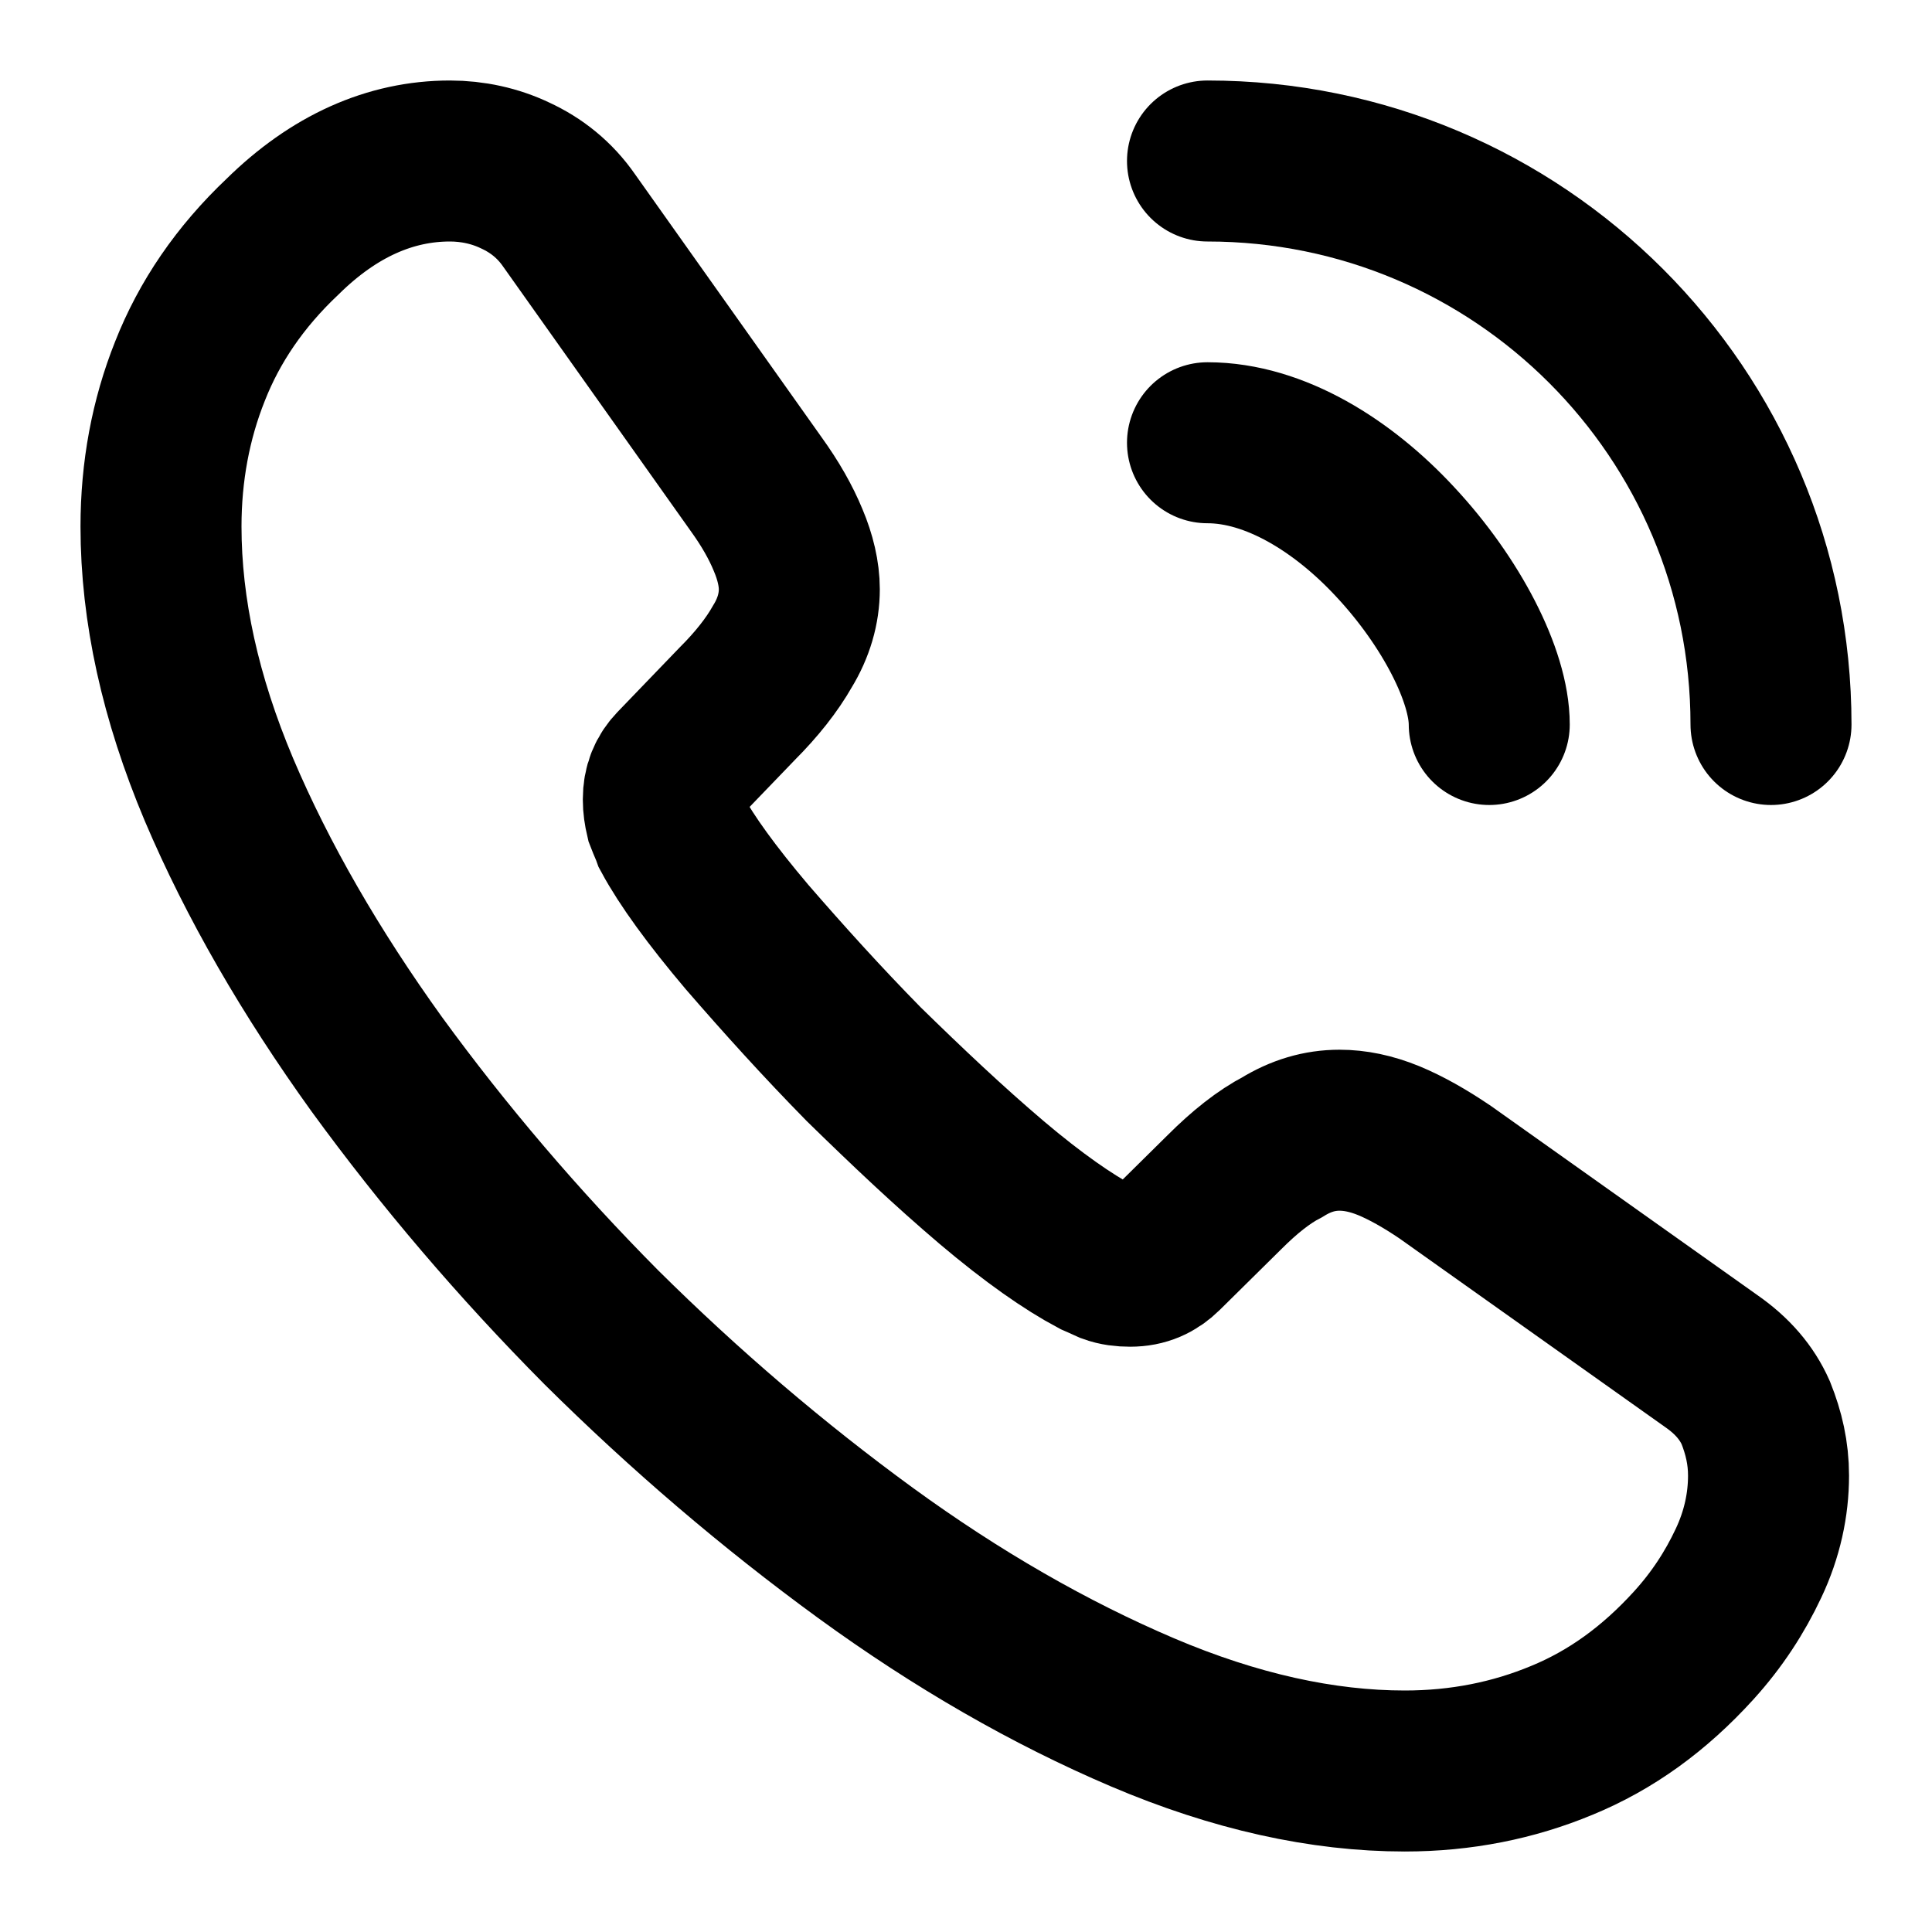
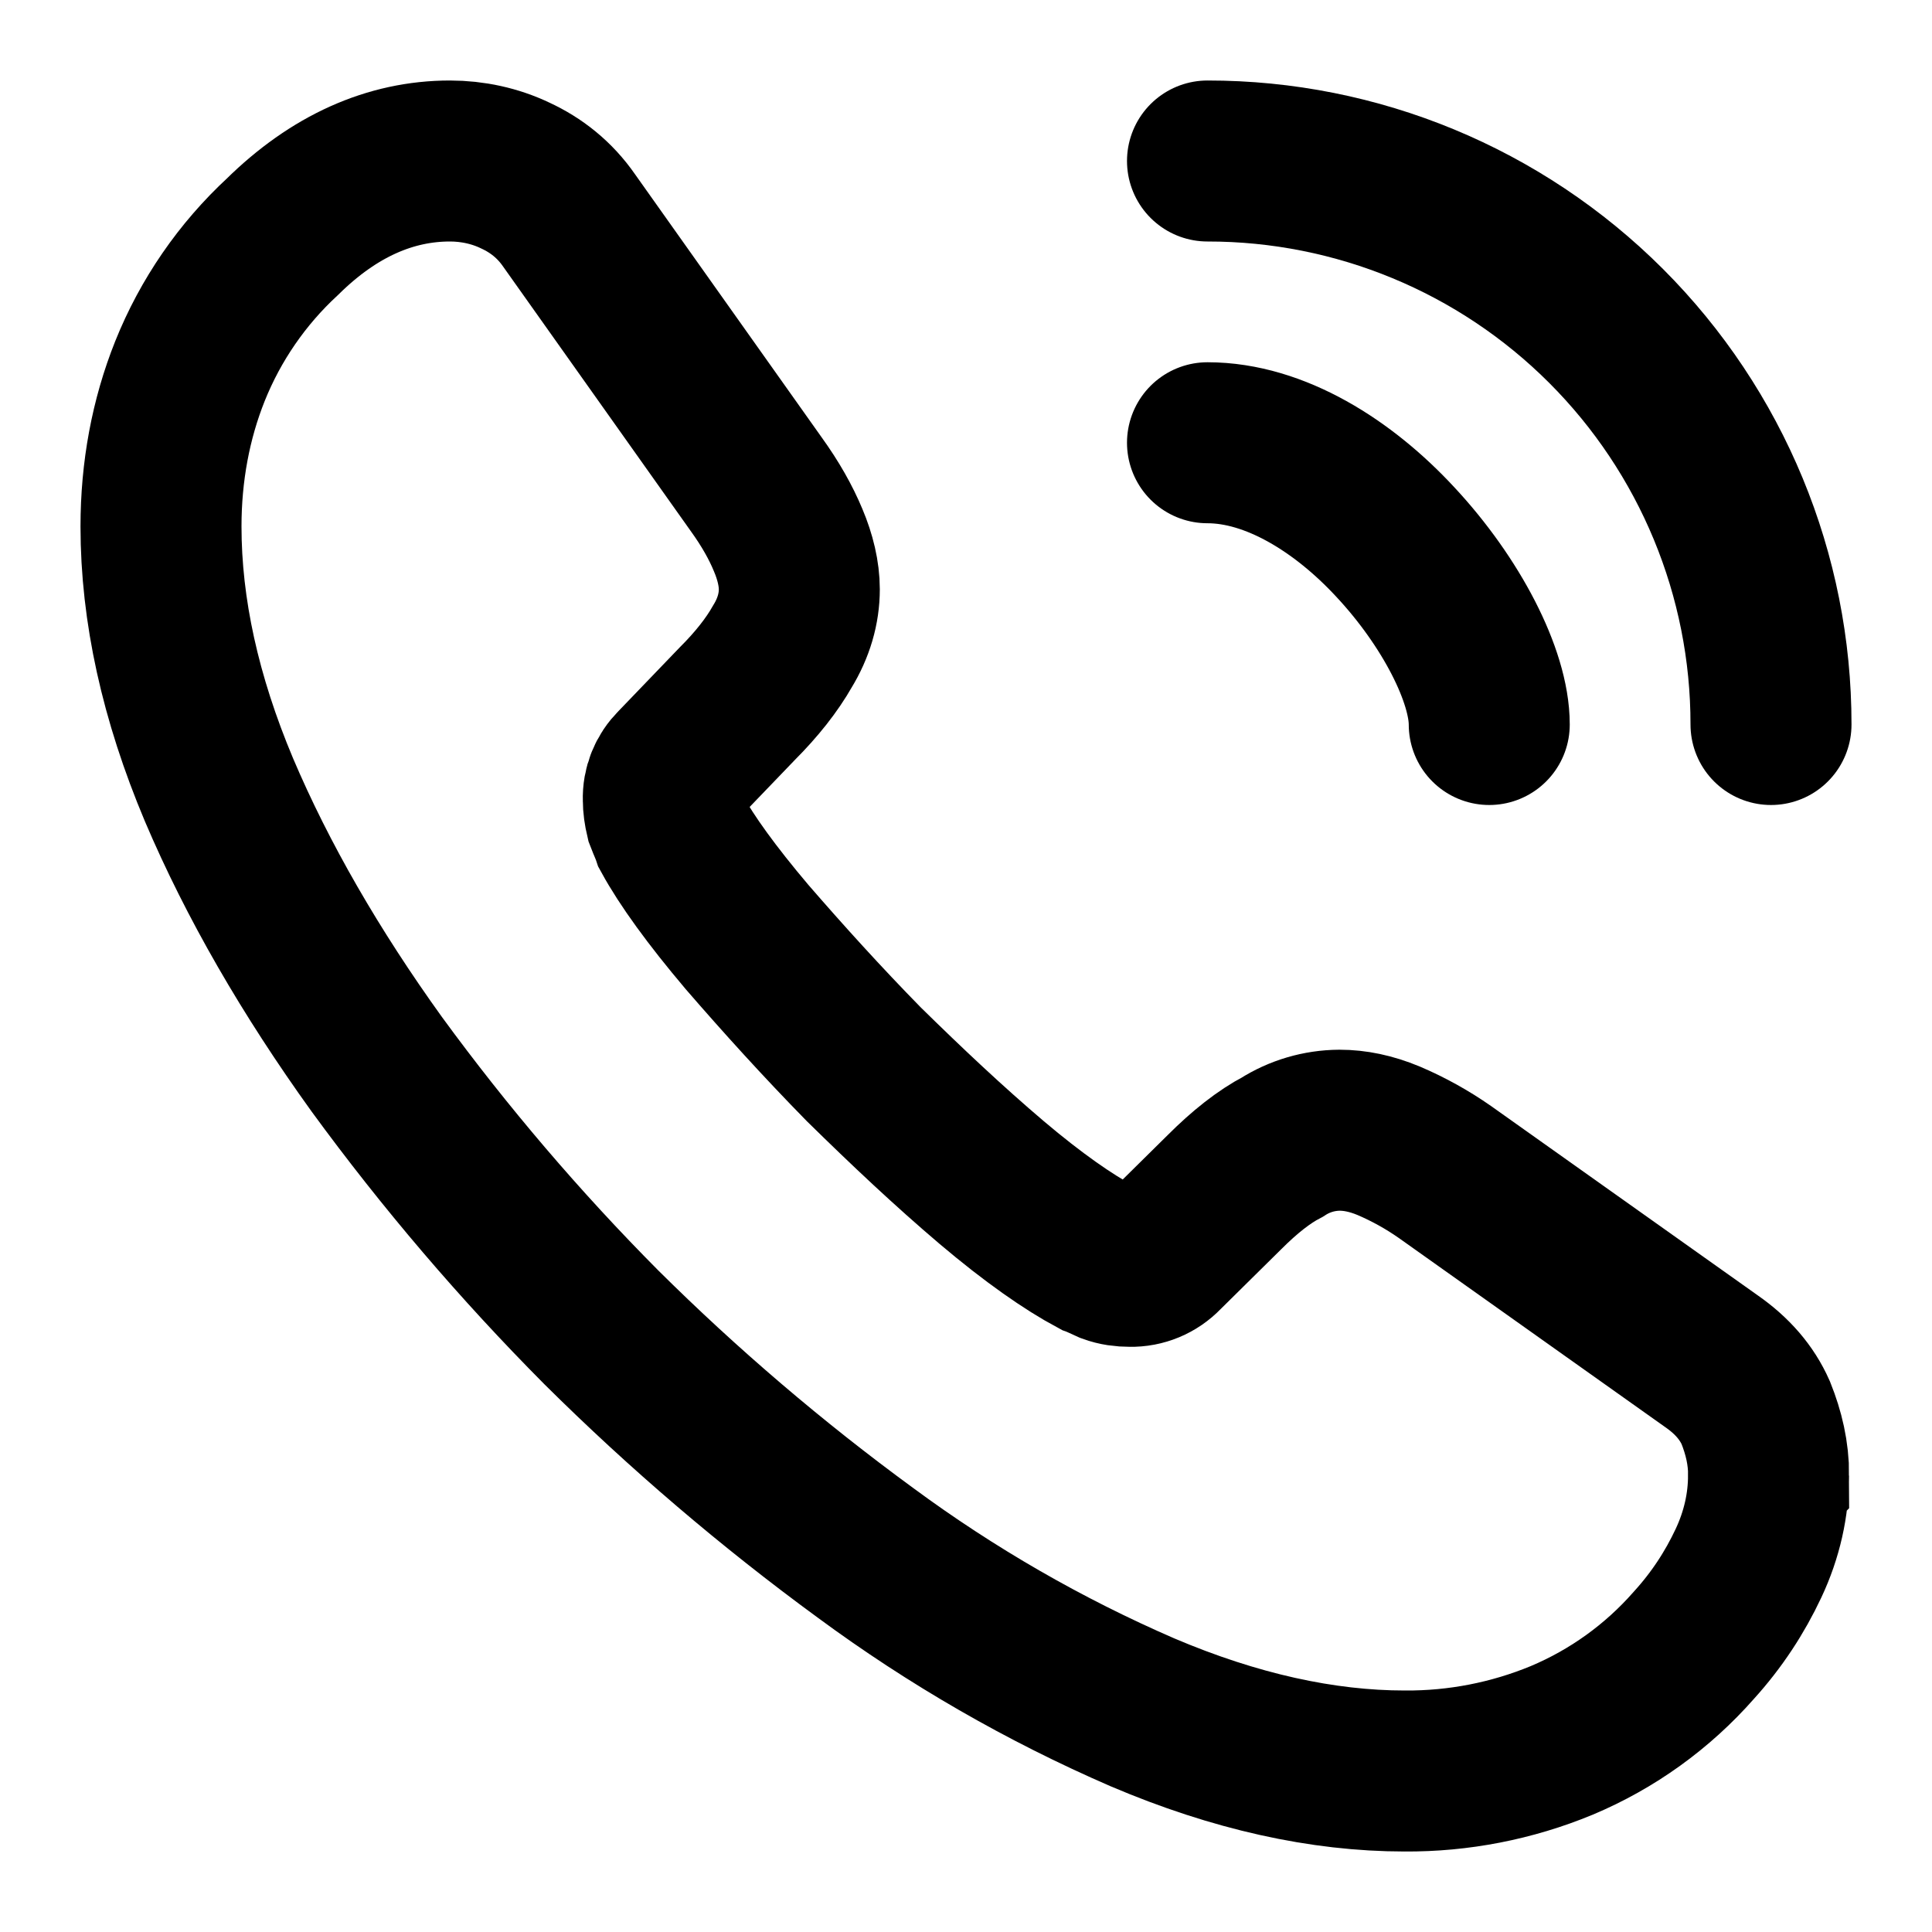
<svg xmlns="http://www.w3.org/2000/svg" width="18" height="18" viewBox="0 0 18 18" fill="none">
-   <path d="M16.477 13.748C16.477 14.018 16.418 14.295 16.29 14.565C16.163 14.835 15.998 15.09 15.78 15.33C15.412 15.735 15.008 16.027 14.55 16.215C14.1 16.402 13.613 16.5 13.088 16.5C12.322 16.5 11.505 16.32 10.643 15.953C9.78 15.585 8.918 15.09 8.062 14.467C7.2 13.838 6.383 13.14 5.603 12.367C4.83 11.588 4.133 10.77 3.51 9.915C2.895 9.06 2.4 8.205 2.04 7.357C1.68 6.503 1.5 5.685 1.5 4.905C1.5 4.395 1.59 3.908 1.77 3.458C1.95 3 2.235 2.58 2.632 2.205C3.112 1.732 3.638 1.5 4.192 1.5C4.402 1.5 4.612 1.545 4.8 1.635C4.995 1.725 5.168 1.86 5.303 2.055L7.043 4.508C7.178 4.695 7.275 4.867 7.343 5.032C7.41 5.19 7.447 5.348 7.447 5.49C7.447 5.67 7.395 5.85 7.29 6.022C7.192 6.195 7.05 6.375 6.87 6.555L6.3 7.147C6.218 7.23 6.18 7.327 6.18 7.447C6.18 7.508 6.188 7.56 6.202 7.62C6.225 7.68 6.247 7.725 6.263 7.77C6.397 8.018 6.63 8.34 6.96 8.73C7.298 9.12 7.657 9.518 8.047 9.915C8.453 10.312 8.842 10.68 9.24 11.018C9.63 11.348 9.953 11.572 10.207 11.707C10.245 11.723 10.29 11.745 10.342 11.768C10.402 11.79 10.463 11.797 10.53 11.797C10.658 11.797 10.755 11.752 10.838 11.67L11.408 11.107C11.595 10.92 11.775 10.777 11.947 10.688C12.12 10.582 12.293 10.53 12.48 10.53C12.623 10.53 12.773 10.56 12.938 10.627C13.102 10.695 13.275 10.793 13.463 10.92L15.945 12.682C16.14 12.818 16.275 12.975 16.358 13.162C16.433 13.35 16.477 13.537 16.477 13.748Z" stroke="currentColor" stroke-width="1.5" stroke-miterlimit="10" />
-   <path d="M13.875 6.75C13.875 6.3 13.523 5.61 12.998 5.048C12.518 4.53 11.88 4.125 11.25 4.125" stroke="currentColor" stroke-width="1.5" stroke-linecap="round" stroke-linejoin="round" />
-   <path d="M16.5 6.75C16.5 3.848 14.152 1.5 11.25 1.5" stroke="currentColor" stroke-width="1.5" stroke-linecap="round" stroke-linejoin="round" />
+   <path d="M16.477 13.748c0 .27-.06.547-.187.817-.127.27-.292.525-.51.765a3.381 3.381 0 01-1.23.885 3.76 3.76 0 01-1.463.285c-.764 0-1.582-.18-2.444-.547a13.173 13.173 0 01-2.58-1.486 21.563 21.563 0 01-2.46-2.1A21.31 21.31 0 013.51 9.915c-.615-.855-1.11-1.71-1.47-2.557-.36-.855-.54-1.673-.54-2.453 0-.51.09-.998.27-1.448a3.46 3.46 0 01.862-1.252c.48-.473 1.006-.705 1.56-.705.21 0 .42.045.608.135.195.09.368.225.503.42l1.74 2.453c.135.187.232.36.3.524.067.158.104.316.104.458 0 .18-.052.36-.157.532-.098.173-.24.353-.42.533l-.57.593a.401.401 0 00-.12.3c0 .06.008.112.022.172.023.06.045.105.06.15.136.248.368.57.698.96.338.39.697.787 1.087 1.185.405.398.795.765 1.193 1.103.39.33.713.554.967.69.038.014.083.037.135.06.06.022.12.03.188.03a.413.413 0 00.308-.128l.57-.563c.187-.187.367-.33.54-.42a.999.999 0 01.532-.157c.143 0 .293.03.457.098a2.9 2.9 0 01.526.292l2.482 1.762c.195.136.33.293.413.48.075.188.12.375.12.585z" stroke="currentColor" stroke-width="1.5" stroke-miterlimit="10" />
+   <path d="M13.875 6.75c0-.45-.352-1.14-.877-1.702-.48-.518-1.118-.923-1.748-.923M16.5 6.75a5.246 5.246 0 00-5.25-5.25" stroke="currentColor" stroke-width="1.5" stroke-linecap="round" stroke-linejoin="round" />
</svg>
